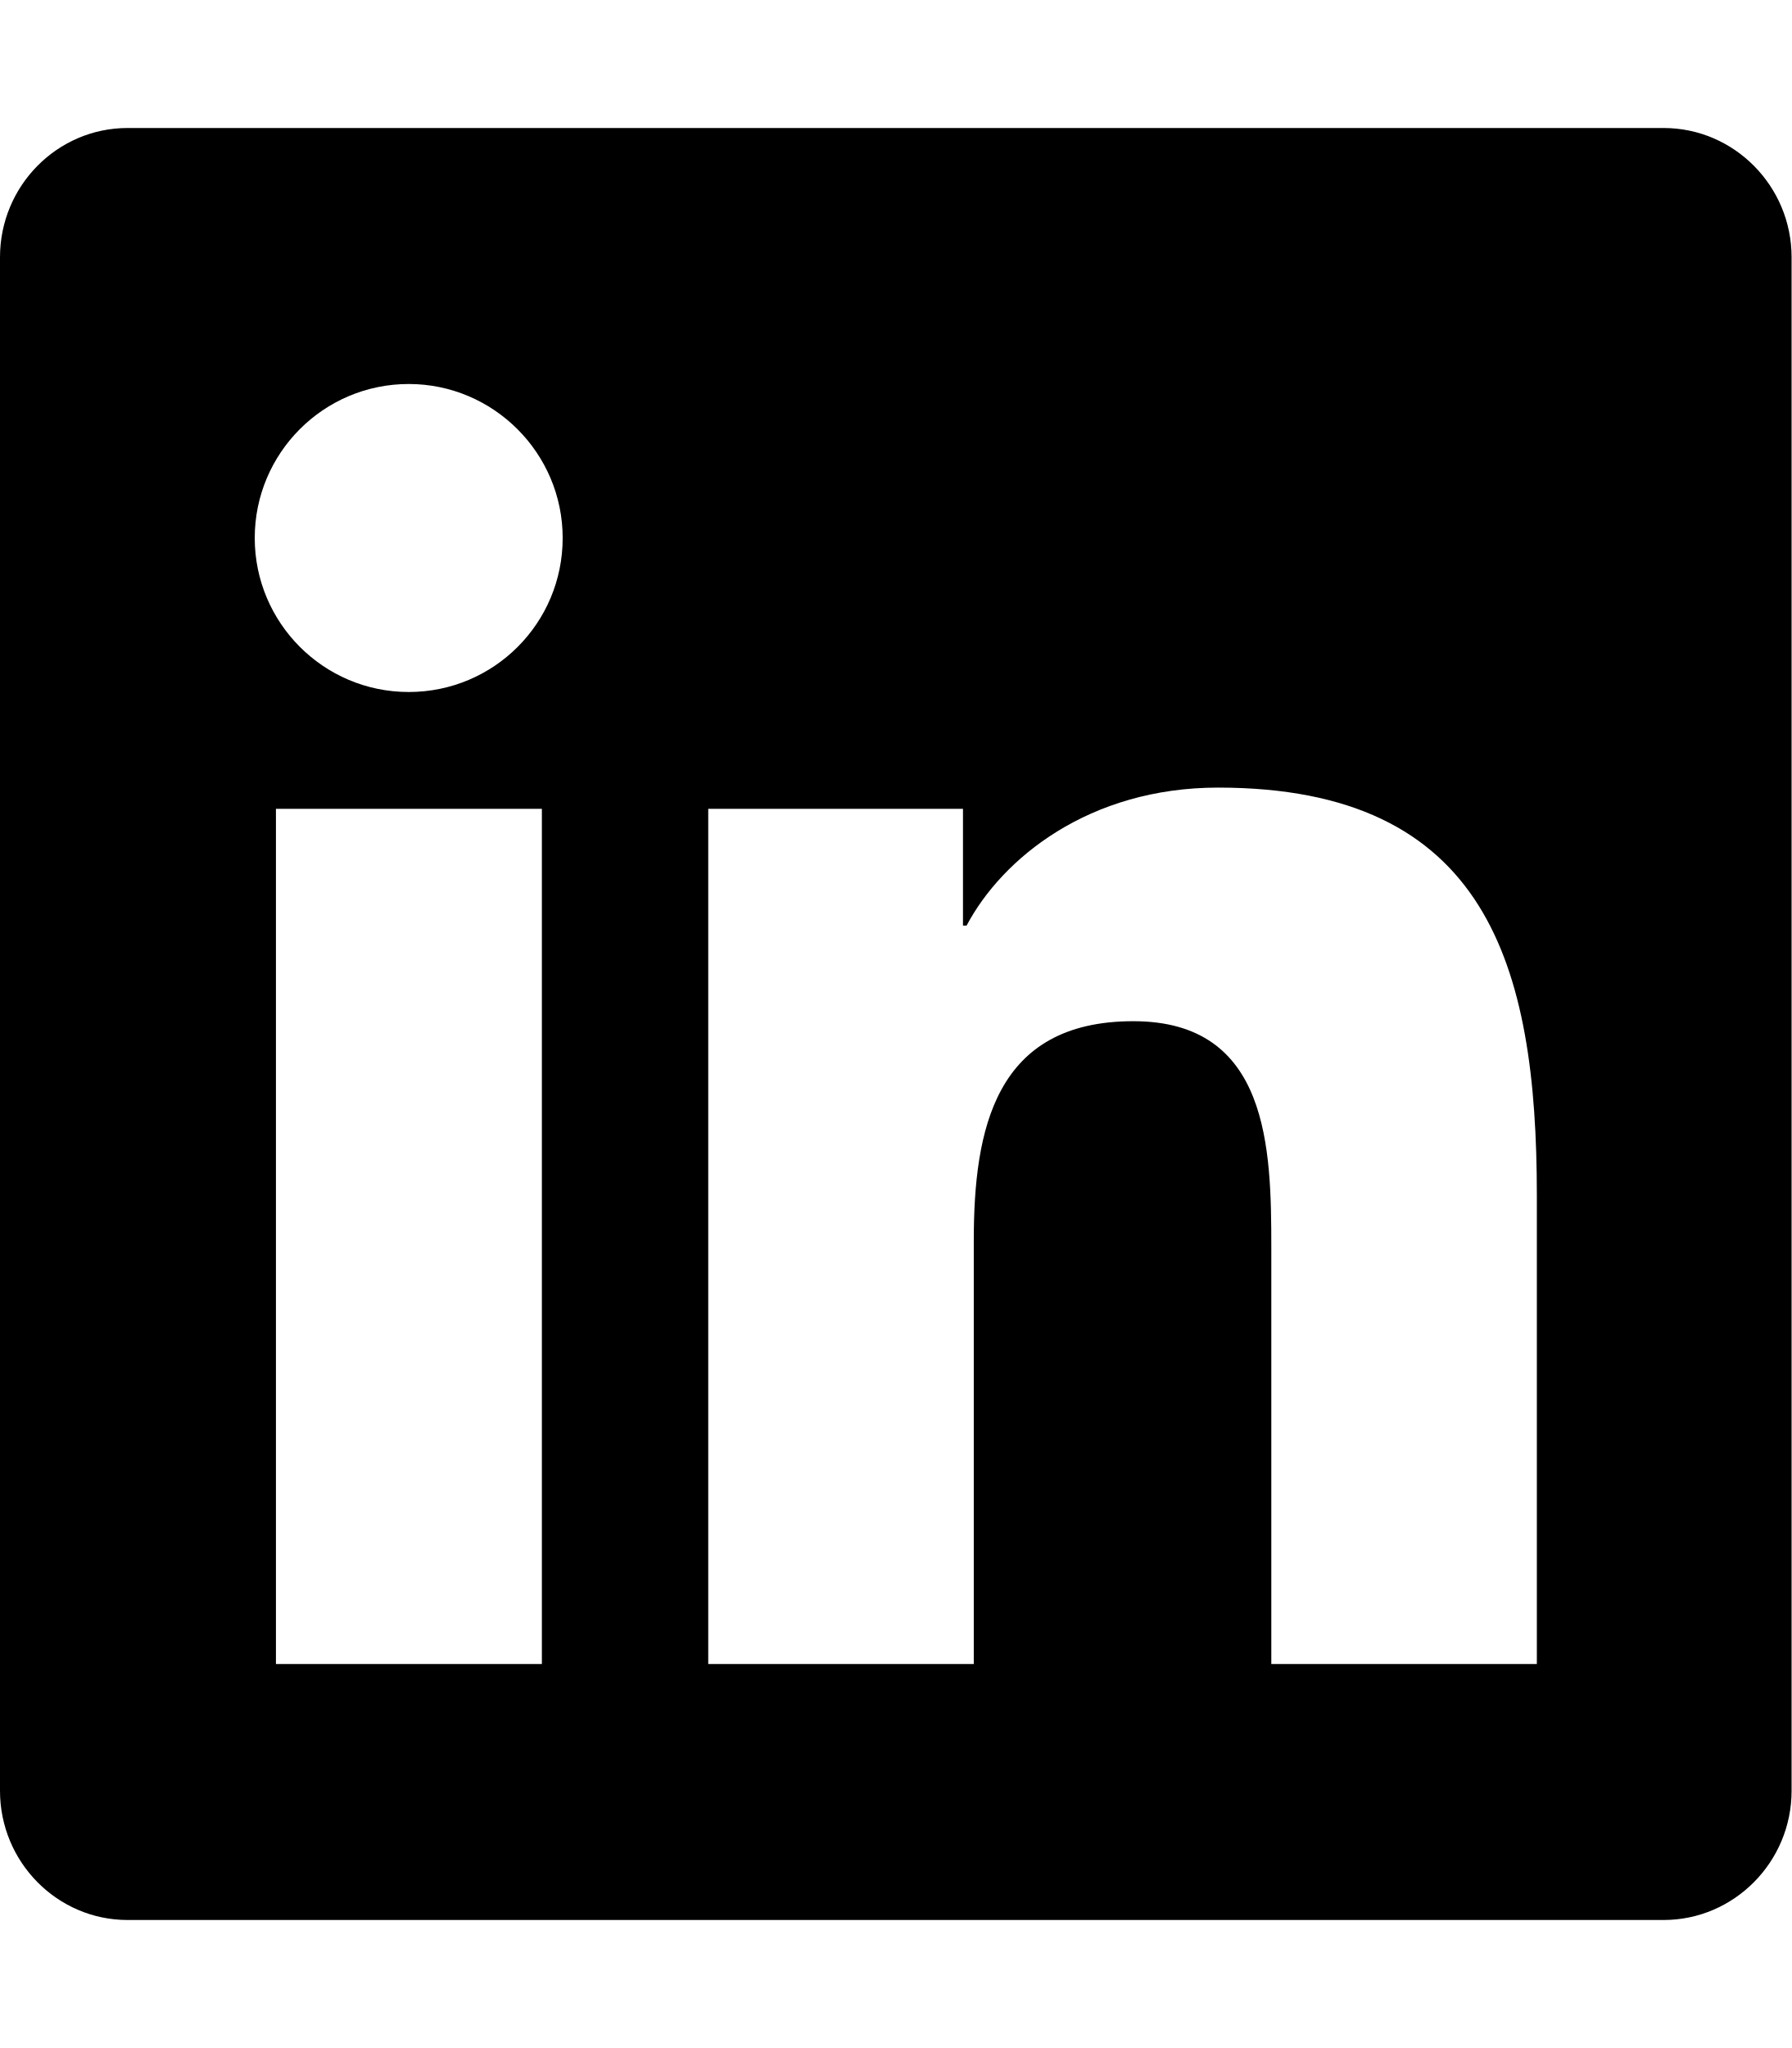
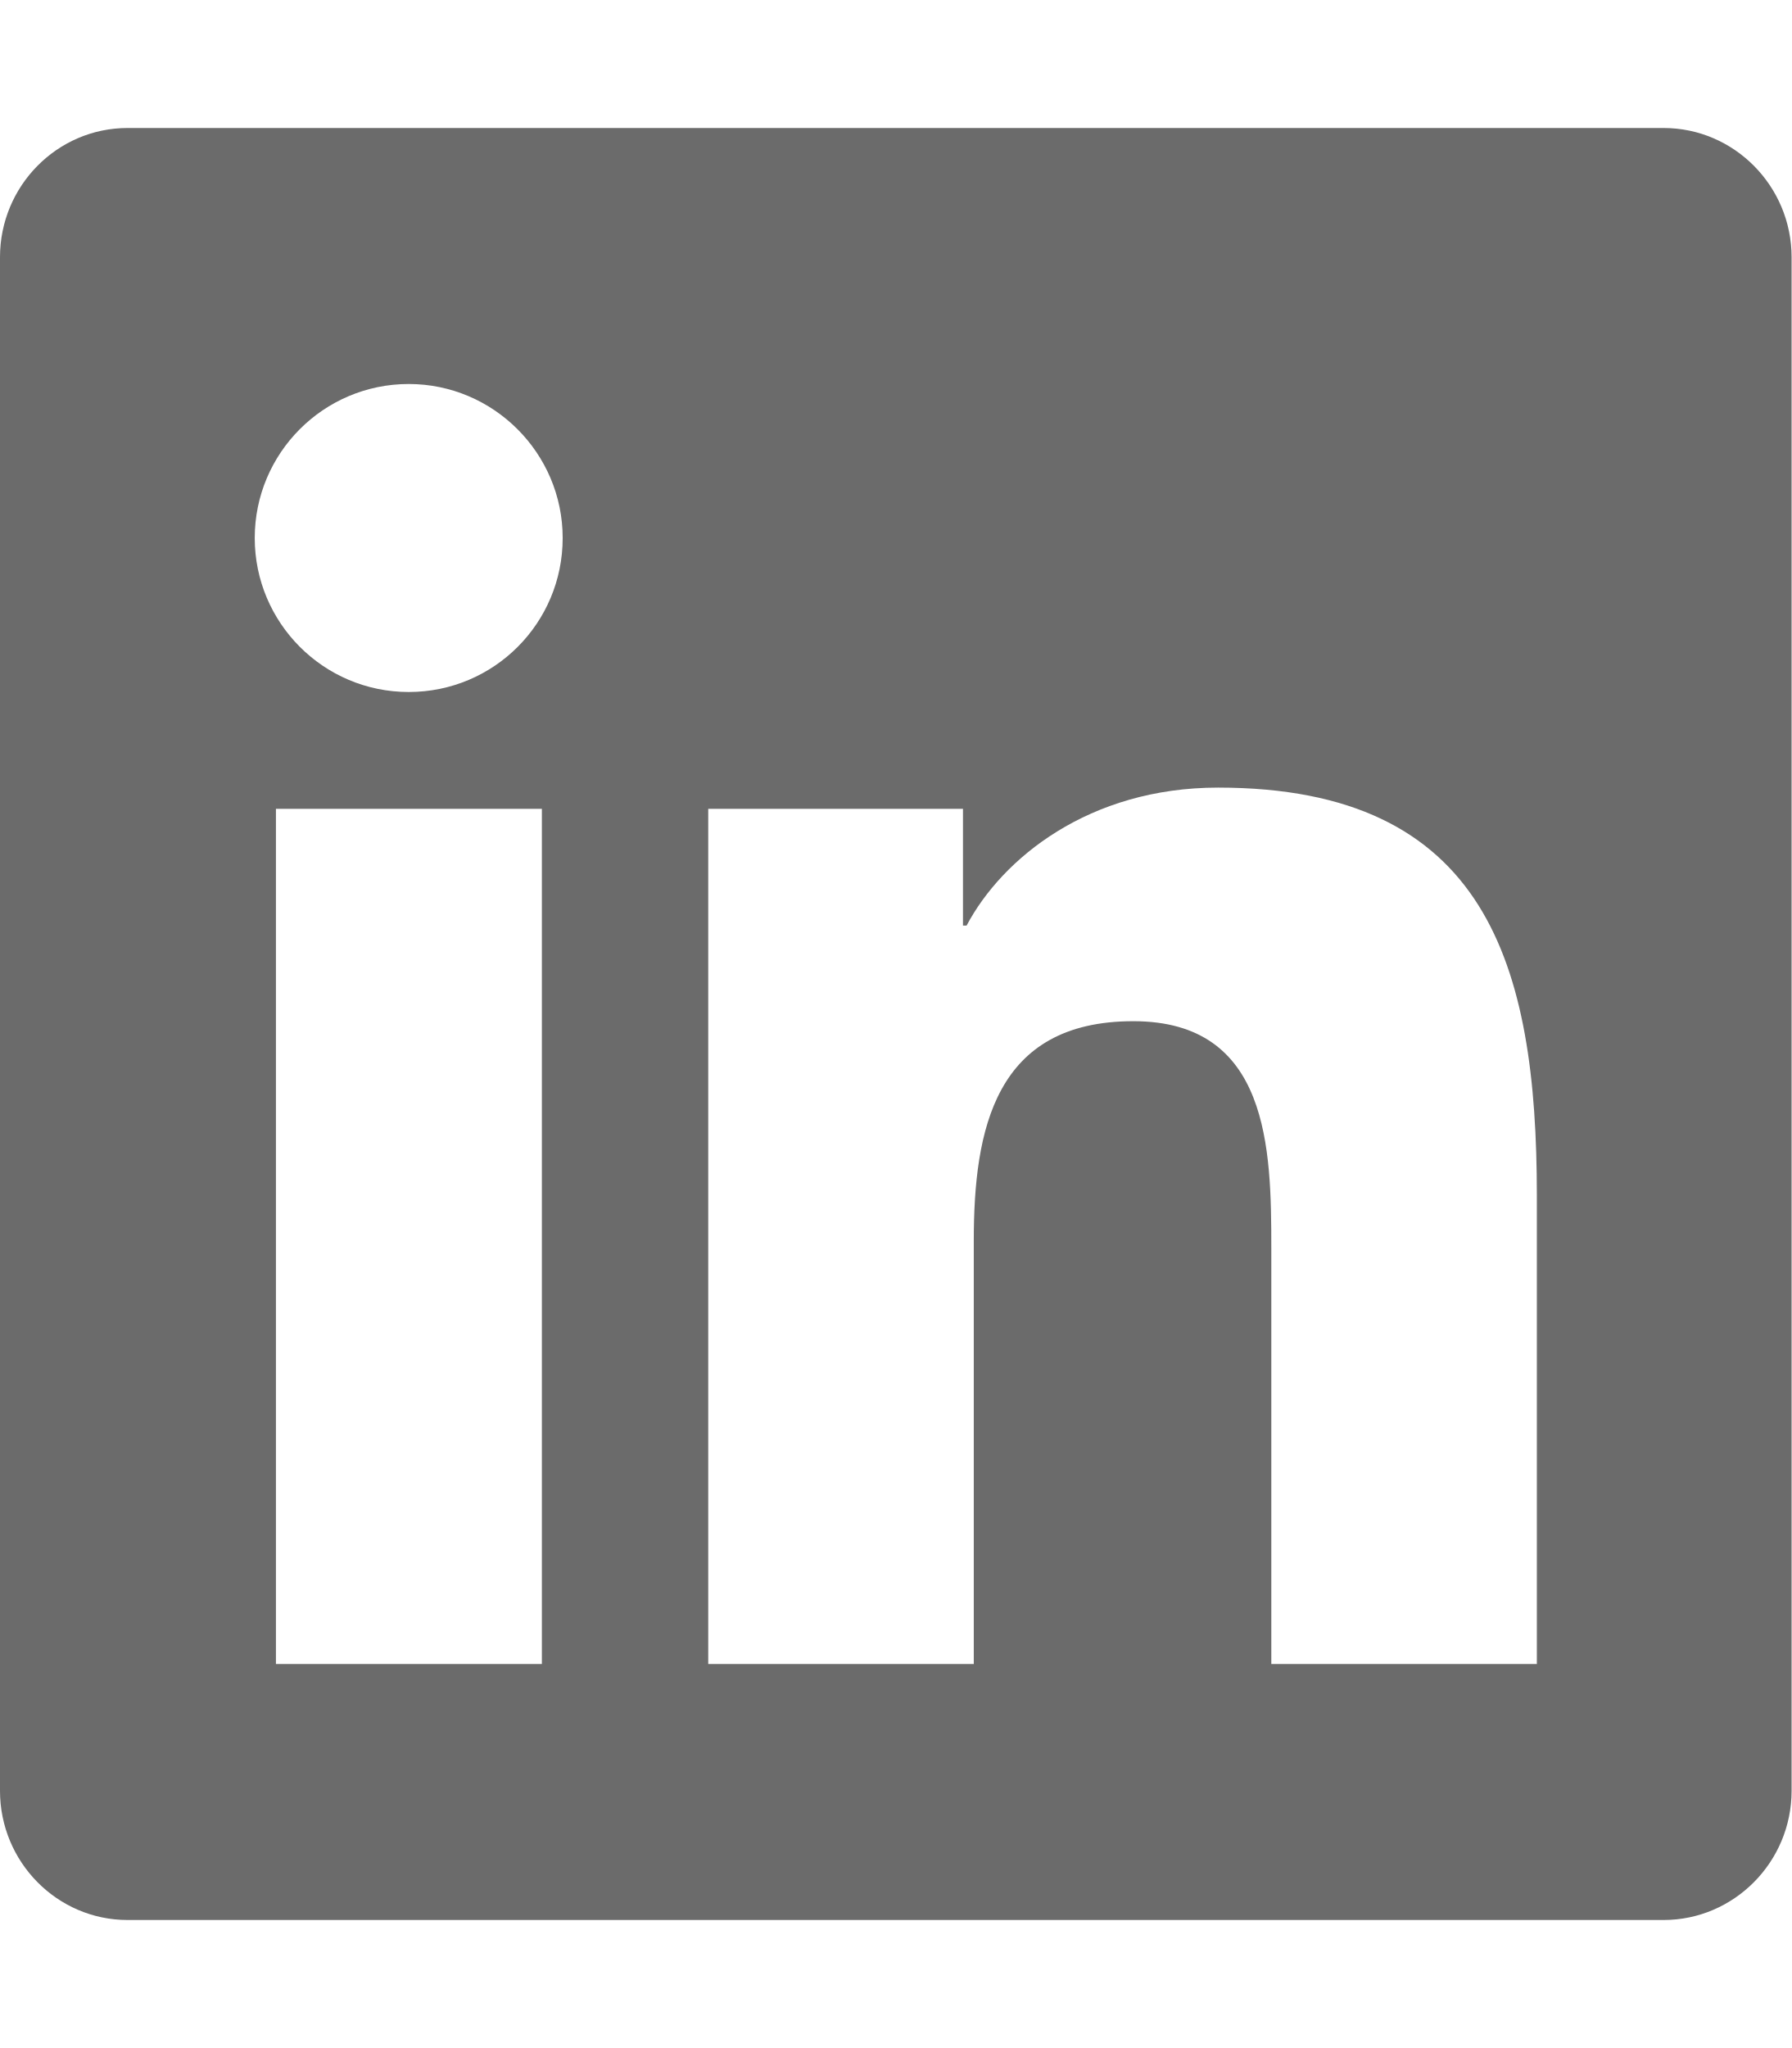
<svg xmlns="http://www.w3.org/2000/svg" viewBox="0 0 448 512">
-   <path d="M416 32H31.9C14.3 32 0 46.5 0 64.3v383.4C0 465.5 14.3 480 31.9 480H416c17.6 0 32-14.5 32-32.3V64.3c0-17.8-14.4-32.3-32-32.3zM135.4 416H69V202.2h66.5V416zm-33.2-243c-21.3 0-38.5-17.3-38.5-38.5S80.9 96 102.2 96c21.2 0 38.5 17.3 38.5 38.5 0 21.3-17.2 38.5-38.5 38.5zm282.1 243h-66.4V312c0-24.8-.5-56.7-34.5-56.7-34.6 0-39.9 27-39.9 54.9V416h-66.4V202.2h63.7v29.2h.9c8.9-16.8 30.6-34.5 62.9-34.5 67.2 0 79.7 44.3 79.7 101.9V416z" />
+   <path fill="#6b6b6b" d="M416 32H31.9C14.3 32 0 46.5 0 64.3v383.4C0 465.5 14.3 480 31.9 480H416c17.6 0 32-14.5 32-32.3V64.3c0-17.8-14.4-32.3-32-32.3zM135.4 416H69V202.2h66.5V416zm-33.2-243c-21.3 0-38.5-17.3-38.5-38.5S80.9 96 102.2 96c21.2 0 38.5 17.3 38.5 38.5 0 21.3-17.2 38.5-38.5 38.5zm282.1 243h-66.4V312c0-24.8-.5-56.7-34.5-56.7-34.6 0-39.9 27-39.9 54.9V416h-66.4V202.2h63.7v29.2h.9c8.9-16.8 30.6-34.5 62.9-34.5 67.2 0 79.7 44.3 79.7 101.9V416z" />
</svg>
